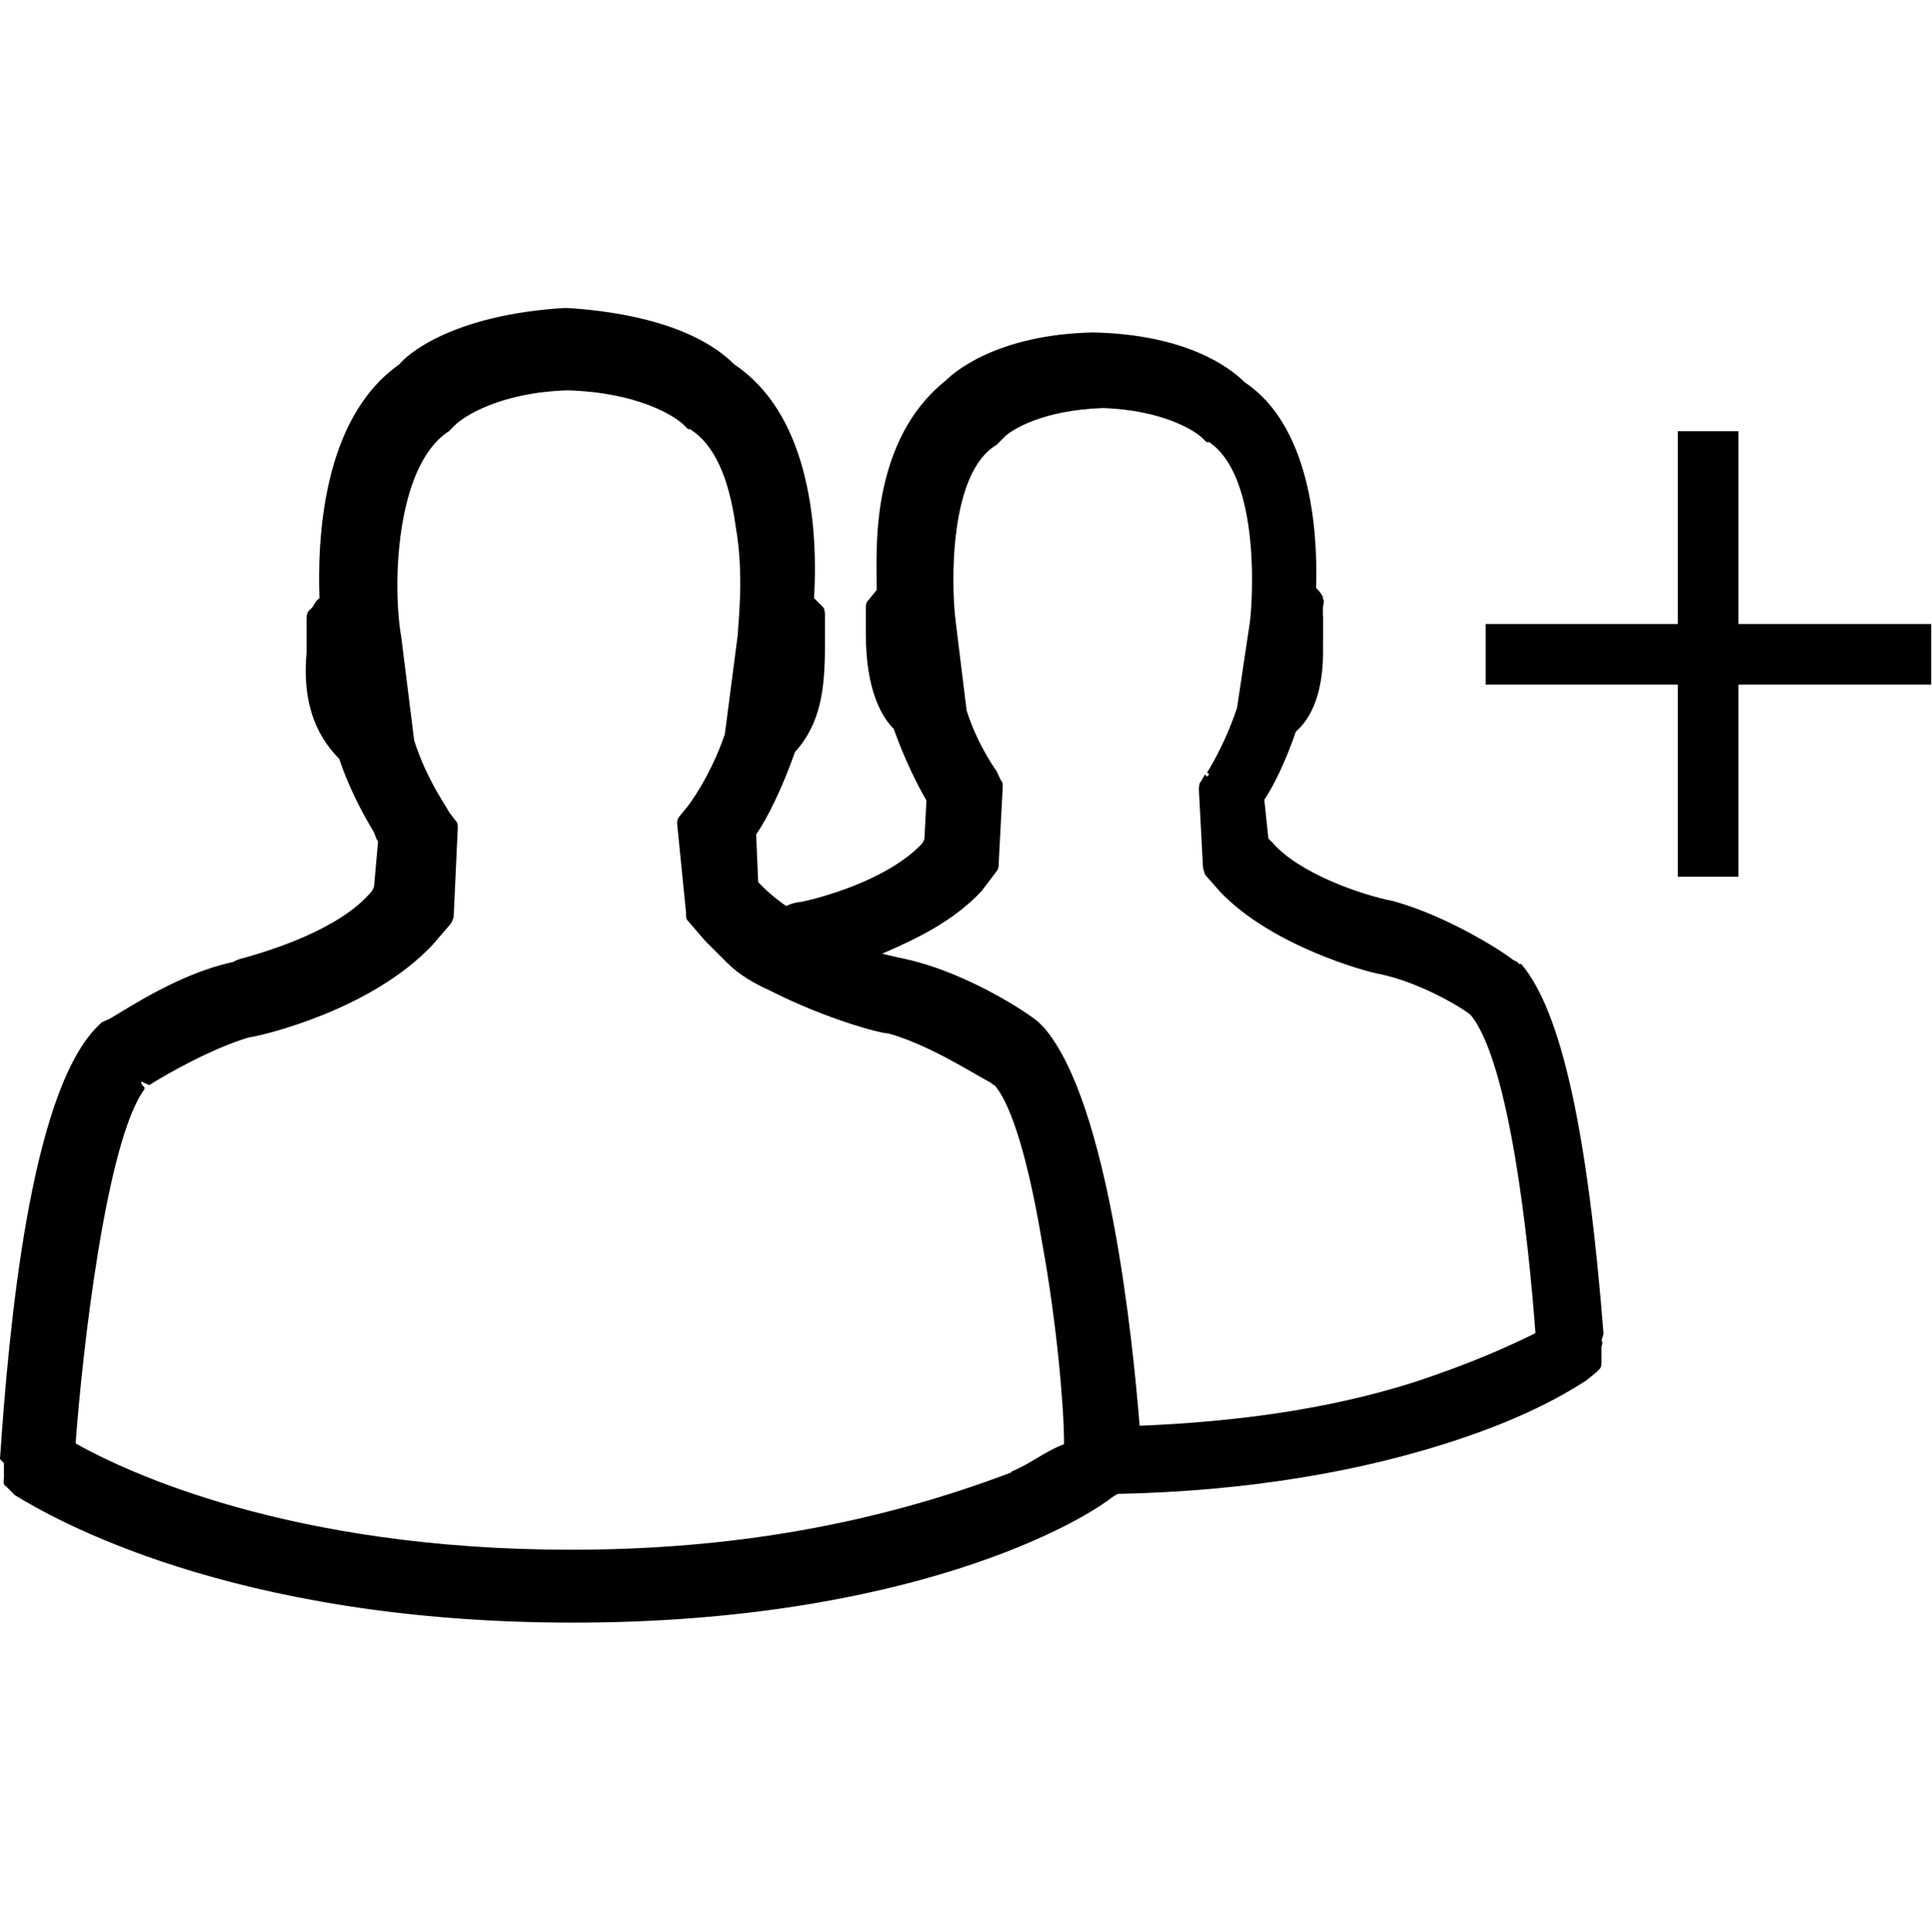
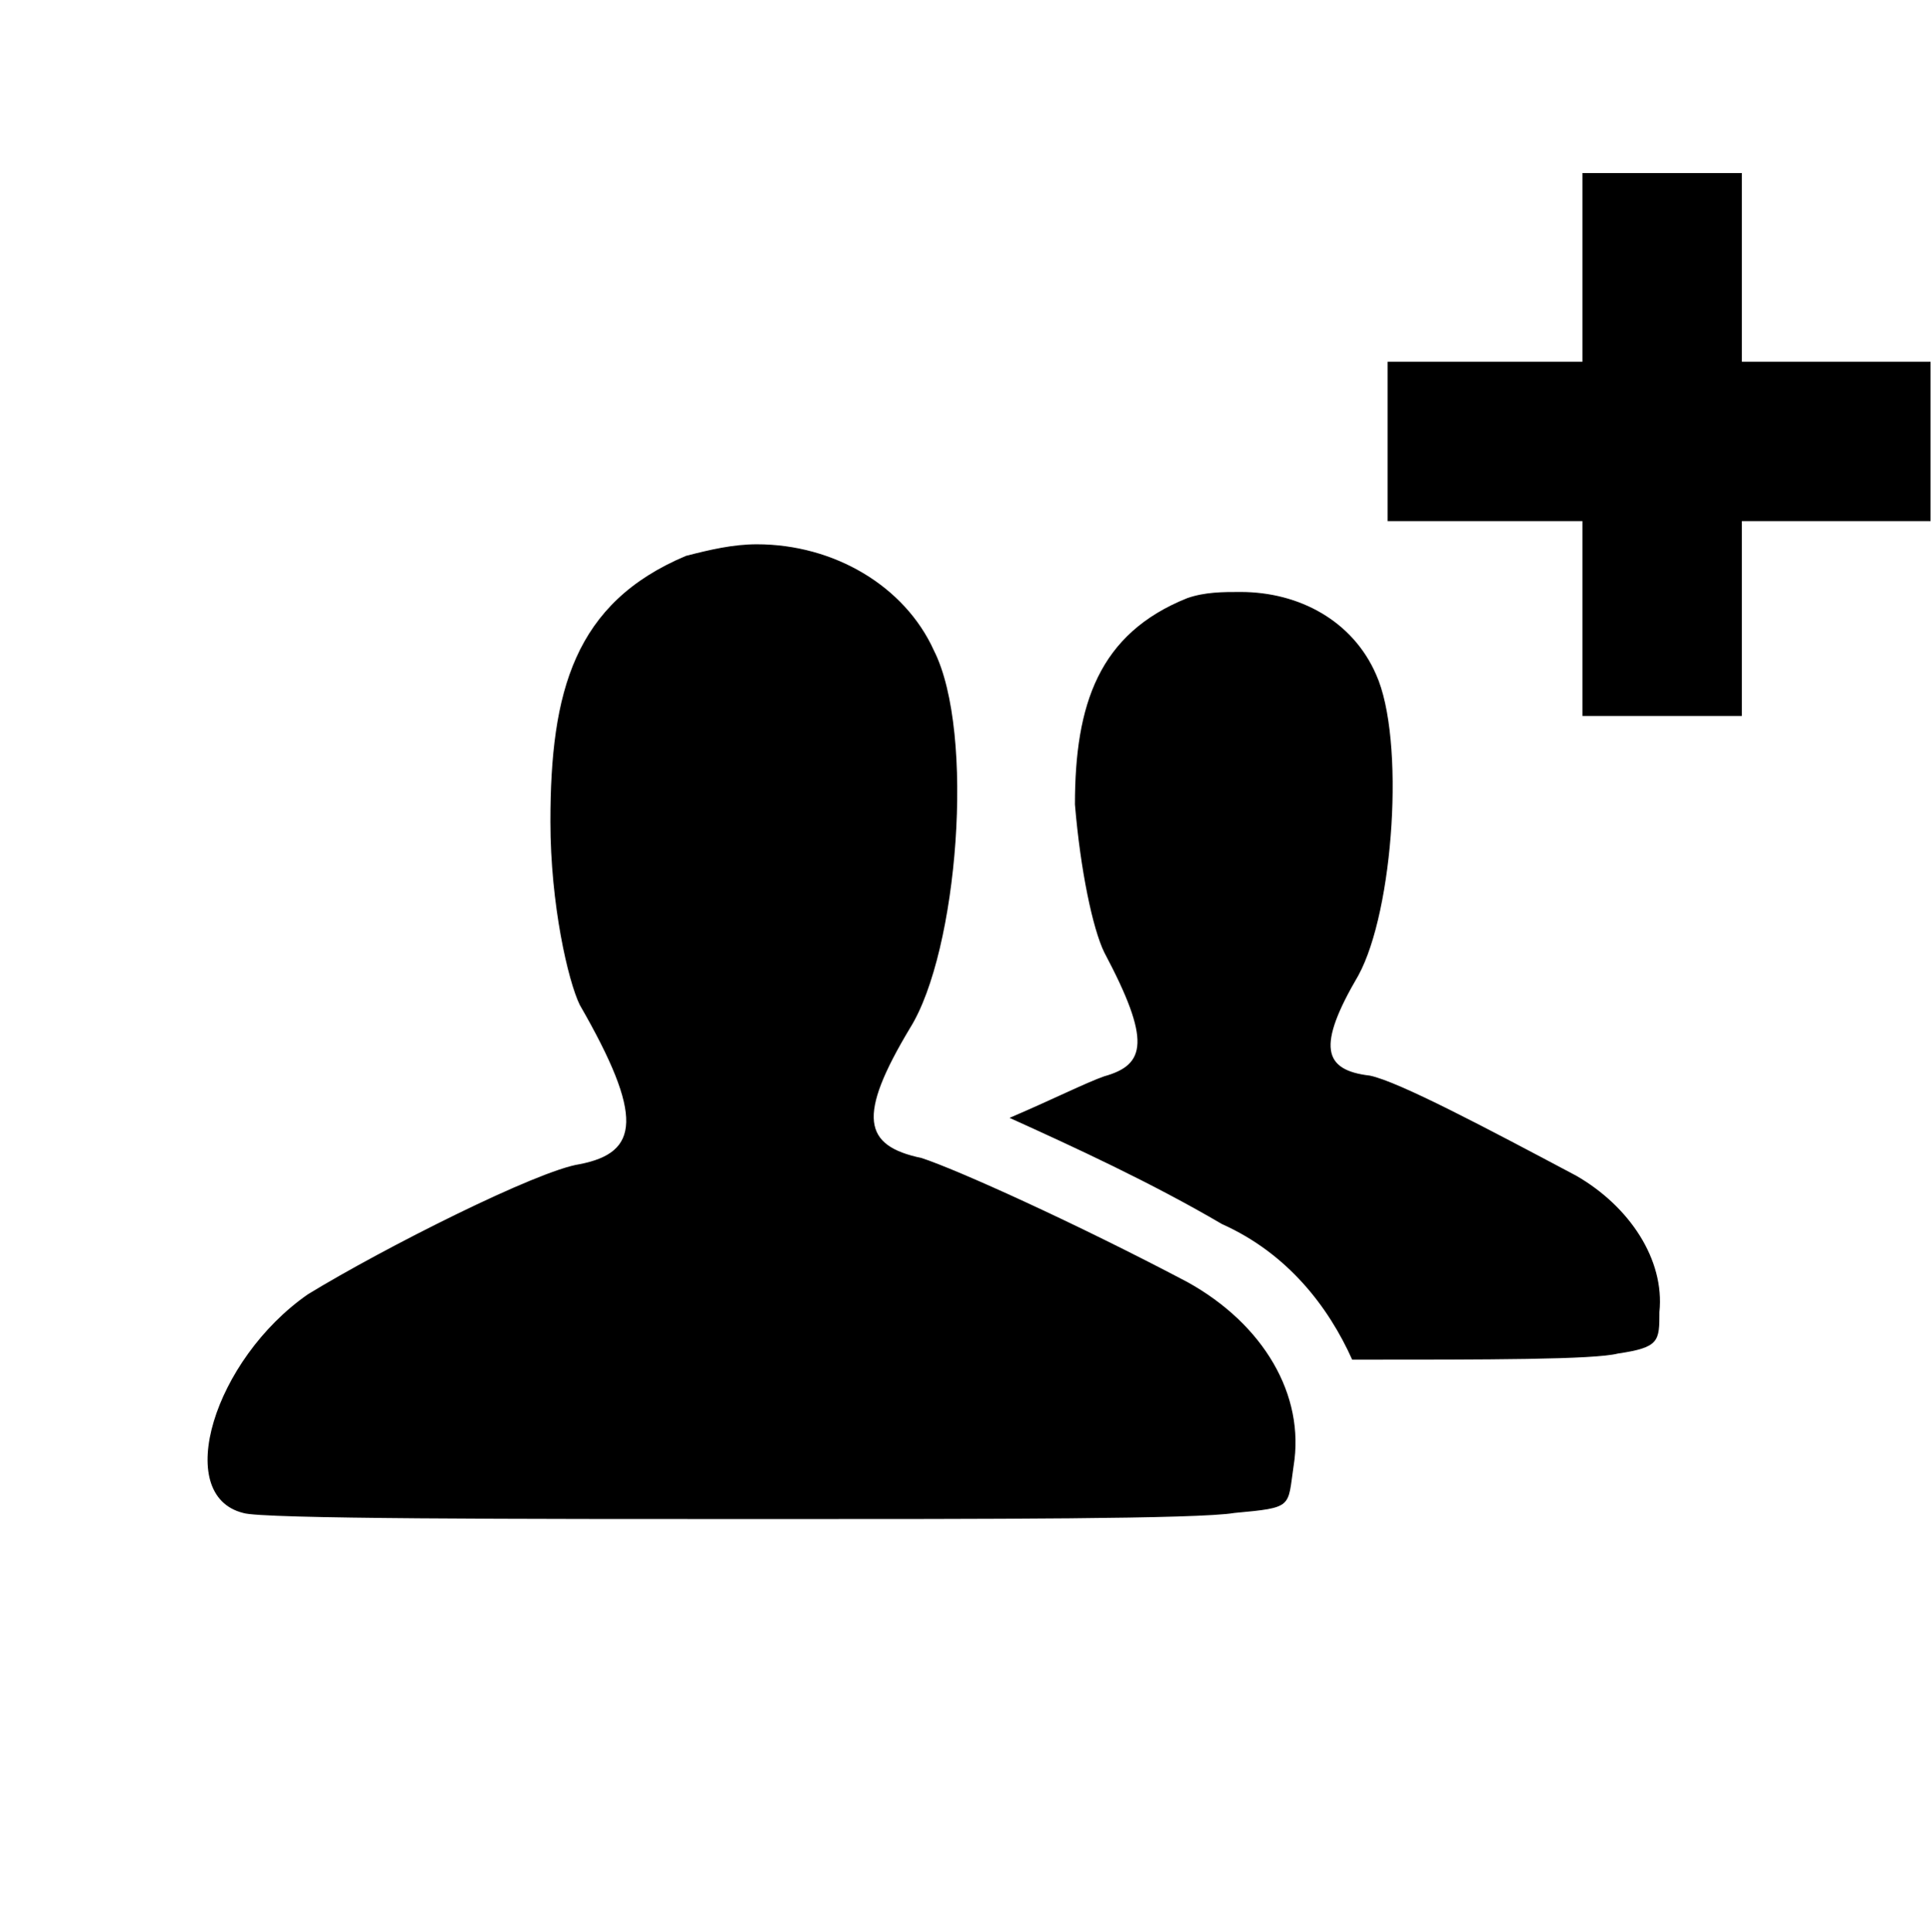
- <svg xmlns="http://www.w3.org/2000/svg" version="1.1" id="Ebene_1" x="0px" y="0px" viewBox="155.9 279.2 283.5 283.5" enable-background="new 155.9 279.2 283.5 283.5" xml:space="preserve">
-   <g>
-     <polygon points="439.4,370.8 439.4,379.7 411.1,379.7 411.1,407.9 402.2,407.9 402.2,379.7 374,379.7 374,370.8 402.2,370.8    402.2,342.5 411.1,342.5 411.1,370.8  " />
-     <path d="M240,517.4c-50.5,0-76.8-15.6-81.9-18.7l-1.3-1.3c-0.6-0.3-0.3-1-0.3-1.6V494l-0.6-0.6c1.3-19.4,4.4-53,14-63.2l0.6-0.6   l0.3-0.3l0,0l1.3-0.6c3.2-1.9,10.5-6.7,18.1-8.3c0,0,0.3-0.3,1.6-0.6c3.5-1,14-4.1,18.7-9.8l0.3-0.6l0.6-6.7   c-0.3-0.3-0.3-0.6-0.6-1.3c-1.3-2.2-3.5-6-5.1-10.8c-3.8-3.8-5.4-8.9-4.8-15.6v-4.8c0-0.3,0-1,0.3-1.3l0.6-0.6c0.3-0.6,0.6-1,1-1.3   c-0.3-8.3,0.3-26.3,11.7-34.3c1-1.3,7.6-7.3,24.4-8.3c5.4,0.3,18.1,1.6,24.8,8.3c10.5,7,12.4,22.5,11.7,34.3c0.3,0.3,0.6,0.6,1,1   l0.3,0.3c0.3,0.3,0.3,1,0.3,1.3v4.4c0,6.3-0.6,11.4-4.4,15.6c-1.9,5.4-4.1,9.8-5.7,12.1l0.3,7l0.6,0.6c1.3,1.3,2.5,2.2,3.5,2.9   c0.6-0.3,1.6-0.6,2.2-0.6c2.9-0.6,12.7-3.2,17.8-8.6l0.3-0.6l0.3-5.7c-1.3-2.2-3.2-6-4.8-10.5c-1.6-1.6-4.1-5.4-4.1-14v-3.5   c0-0.6,0-1,0.3-1.3l1.3-1.6c0-3.2-0.3-8.9,1-14.9c1.6-7.3,4.8-12.4,9.2-15.9c1-1,7.3-6.7,21.6-7c13.6,0.3,20,5.1,22.2,7.3   c9.5,6.3,10.8,21.3,10.5,30.2c0.3,0.3,0.6,0.6,1,1.3v0.3c0.3,0.3,0,1,0,1.3v4.1c0,7.9-1.9,12.1-3.8,13.6c-1.6,4.8-3.5,8.6-4.8,10.5   l0.6,5.7l0.6,0.6c3.8,4.4,12.7,7.6,17.8,8.6c7.9,2.2,15.9,7.3,17.5,8.6l0.6,0.3l0.3,0.3l0,0h0.3c6,7,9.8,25.1,12.1,54.3l-0.3,1   c0.3,0.3,0,0.6,0,1v1.9c0,0.6,0,1-0.3,1.3c-1,0.6-1.3,1.3-1.6,1.3l0,0c-1,0.6-7,4.8-18.1,8.6c-14.9,5.1-32.1,7.9-51.1,8.3   C314.9,502.8,288.9,517.4,240,517.4z M167,491.1c7.3,4.1,31.4,15.6,72.7,15.6c23.8,0,44.8-3.8,64.8-11.4h-0.3   c3.2-1.3,4.8-2.9,7.9-4.1v-0.3c0-4.8-1-17.1-3.2-29.2c-2.5-14.9-5.1-21-7-23.2c-0.3,0-0.3-0.3-1-0.6c-2.9-1.6-8.9-5.4-14.6-7   c-1.3,0-9.2-2.2-16.8-6l-0.6-0.3c-2.2-1-4.4-2.2-6.3-4.1c-0.3-0.3-1.3-1.3-1.3-1.3c-0.6-0.6-1.3-1.3-1.9-1.9l-2.5-2.9   c-0.3-0.3-0.3-0.6-0.3-1.3l-1.3-13c0-0.3,0-0.6,0.3-1l1.3-1.6c0,0,3.2-4.1,5.4-10.5l1.9-14.6c0-1.3,1-8.6-0.3-15.9   c-1-7.3-3.2-12.1-6.7-14.3l0,0h-0.3l-0.6-0.6c-1.3-1.3-6.7-4.8-17.1-5.1c-9.8,0.3-15.2,3.8-16.5,5.1l-0.6,0.6l-0.3,0.3   c-7.9,5.1-8.3,22.9-7,30.2l1.9,15.2c1.9,6,5.1,10.2,5.1,10.5l1,1.3c0.3,0.3,0.3,0.6,0.3,1l-0.6,13c0,0.3-0.3,1-0.6,1.3l-2.5,2.9   c-8.9,9.5-24.8,13.3-27,13.6c-5.4,1.6-12.1,5.4-14.6,7l-1.3-0.6l0.3,0.6l0.3,0.3c0,0,0,0,0,0.3l0,0l0,0   C171.5,446.7,168,477.4,167,491.1z M288.9,420c9.8,2.2,19.4,8.9,19.7,9.5l0.6,0.6c9.5,11.1,13,46,14,58.4c14.6-0.6,27.9-2.5,40-6.3   c8.9-2.9,14.9-5.7,18.1-7.3c-1-13.6-3.8-39.7-9.5-46.7c-1.6-1.3-7.6-4.8-13.3-6c-1.9-0.3-15.9-4.1-23.5-12.1l-2.2-2.5l-0.3-1   l-0.6-11.4c0-0.3,0-1,0.3-1.3l0.6-1l0.3,0.3l0.3-0.3l-0.3-0.3l0,0c0,0,2.5-3.8,4.4-9.5l1.9-12.7c0.6-5.4,1-21.6-6-26.3l0,0H333   l-0.6-0.6c-1-1-5.7-4.1-14.6-4.4c-8.9,0.3-13.3,3.2-14.3,4.1l-1,1l-0.3,0.3c-7,4.1-6.7,20.6-6,26l1.6,13c1.6,5.1,4.4,8.9,4.4,8.9   l0,0l0,0l0.6,1.3c0.3,0.3,0.3,0.6,0.3,1l-0.6,11.4c0,0.3,0,0.6-0.3,1l-2.2,2.9c-4.1,4.4-9.5,7-14.6,9.2   C286.1,419.4,288.9,420,288.9,420z" />
-     <path d="M240,516.2c-50.2,0-76.5-15.6-81.3-18.7l0,0l-1.9-1.3c-0.3,0-0.3-0.3-0.3-0.6v-1.9l0,0v-0.3c1-15.2,4.1-52.1,14-62.5   l0.6-0.6h0.3c0,0,0.6-0.3,1.3-0.6c3.2-1.9,10.5-6.3,17.8-8.3c0.3,0,0.6-0.3,1.6-0.6c3.8-1.3,14.3-4.1,19.4-10.2l0.6-1l0.6-7.6   c-0.3-0.3-0.6-1-1-1.6c-1.3-2.5-3.5-6.3-5.1-10.8c-3.5-3.8-5.1-8.6-4.4-14.9v-4.8c0,0,0-0.3,0.3-0.3l0.6-0.6c0-0.6,0.6-1,1-1.3   c-0.3-7.9,0-26.3,11.4-34c1-1,7-7,23.5-7.9l0,0c5.1,0.3,17.5,1.6,23.8,7.9c10.2,7,12.1,22.2,11.4,34c0,0,0.3,0,0.3,0.3   c0.3,0.3,0.6,0.6,1,1l0.6,0.6l0.3,0.3v4.4c0.6,6.3-1,11.1-4.4,14.9c-1.9,5.4-4.1,10.2-6,12.4l0.3,7.6l1,1c1.6,1.3,2.9,2.5,4.4,3.5   l0,0h0.3c0.6-0.3,1.3-0.6,1.9-0.6c1-0.3,13-2.9,18.7-9.2l0.6-1l0.3-6.3c-1.3-2.2-3.5-6-5.1-10.8c-1.6-1.3-4.8-4.8-4.1-13v-3.5   c0,0,0-0.3,0.3-0.3l1.6-1.6c-0.3-3.8,0-9.5,1-14.9c1.6-7,4.4-12.1,8.9-14.9c1.3-1.3,7.3-6.3,21-7l0,0c13.6,0.3,19.7,5.4,21.3,7   c9.5,6.3,10.5,21.3,9.8,29.8c0.6,0.3,1,0.6,1,1.3l0.6,0.6l0.3,0.3v4.1c0.3,8.3-2.5,11.7-4.1,13c-1.6,5.1-4.1,8.9-5.1,10.8l0.6,6.3   l0.6,1c4.4,5.1,14.3,8.3,18.7,9.2l0,0c8.3,2.2,15.9,7.6,16.8,8.3l0.6,0.3l0,0c5.7,6.7,9.8,24.8,12.1,53.6c0,0.6,0,1,0,1.3   c0.3,0,0.3,0.3,0.3,0.6v1.9c0,0.3,0,0.3-0.3,0.6l-1.6,1.3c-0.6,0.3-6.3,4.4-17.8,8.3c-14.9,5.1-32.1,7.9-50.8,8.3H320   C316.5,500.3,290.5,516.2,240,516.2z M165.7,492c7,4.1,31.4,16.2,74,16.2c23.8,0,45.1-3.8,65.1-11.4l0,0c4.8-1.9,7.9-3.8,9.2-4.4   v-1.3l0,0c-0.3-4.8-1.3-17.5-3.5-29.5c-2.2-12.4-4.8-20.6-7.6-24.1c-0.3,0-0.6-0.3-1-0.6c-2.9-1.6-9.2-5.4-15.2-7   c-1.3,0-9.2-2.2-16.5-6l-0.6-0.3c-1.9-1-4.1-2.2-6-3.8c-0.3-0.3-0.6-0.6-1-1c-0.6-0.6-1.3-1.3-1.9-1.9l-2.5-2.9v-0.3l-1.3-13v-0.3   l1.3-1.6c0,0,3.2-4.4,5.4-10.8l1.9-14.9c0.3-1.9,0.6-8.9-0.3-16.2c-1-7.6-3.5-12.7-7.3-15.2l0,0l-0.6-0.6   c-1.6-1.9-7.6-5.1-17.8-5.4c-10.2,0.3-15.9,3.5-17.5,5.4l-0.6,0.6l0,0c-8.6,5.7-8.9,23.8-7.6,31.4l1.9,15.2   c2.2,6.3,5.4,10.8,5.4,10.8l0,0l0.6,1.3v0.3l-0.6,13v0.3l-2.5,2.9c-8.6,9.2-24.4,13-26,13.3c-6,1.6-12.7,5.7-15.2,7.3   c-0.3,0-0.3,0.3-0.6,0.3C170.2,445.7,166.4,478.1,165.7,492z M281.3,419c3.2,1,5.4,1.6,7.3,2.2c9.5,2.2,19,8.6,19.4,9.2l0.6,0.6   l0,0c9.8,11.4,13,49.8,13.6,59c14.9-0.6,28.9-2.5,41.3-6.3c10.2-3.2,16.5-6.3,19-7.9c-1-13.6-3.8-40.9-9.8-47.9   c-1.9-1.3-7.9-5.1-14-6.7c-1.6-0.3-15.6-3.8-22.9-11.7l-2.2-2.5v-0.3l-0.6-11.1v-0.3l0.6-1.3l0,0c0,0,2.9-4.1,4.8-9.8l1.9-13   c0.6-6,1-22.2-6.3-27.3l0,0l-0.6-0.6c-1.3-1.6-6.3-4.4-15.6-4.8c-8.9,0.3-14,3.2-15.2,4.8l-0.6,0.6l0,0c-7.6,4.8-7.3,21.3-6.3,27.3   l1.6,13c1.9,5.4,4.8,9.5,4.8,9.5l0,0l0.6,1.3v0.3l-0.6,11.1v0.3l-2.2,2.5C294,414,287.3,416.8,281.3,419z" />
+ <svg xmlns="http://www.w3.org/2000/svg" version="1.1" id="Ebene_1" x="0px" y="0px" viewBox="-396.7 279.2 283.5 283.5" enable-background="new -396.7 279.2 283.5 283.5" xml:space="preserve">
+   <g id="icomoon-ignore">
+     <line fill="none" stroke="#449FDB" x1="-255" y1="420.9" x2="-255" y2="420.9" />
  </g>
+   <path d="M-193,332.3h79.7v23.4H-193V332.3z M-164.4,304.6h23.4v79.7h-23.4V304.6z M-206.8,494.4c-0.9,6.1,0,6.1-8.7,6.9  c-5.2,0.9-36.4,0.9-68.4,0.9c-36.4,0-74.5,0-77.1-0.9c-10.4-2.6-4.3-22.5,9.5-32.1c11.3-6.9,33.8-18.2,39.9-19.1  c8.7-1.7,9.5-6.9,0-23.4c-1.7-3.5-4.3-14.7-4.3-26.9c0-19.1,3.5-32.1,19.9-39c3.5-0.9,6.9-1.7,10.4-1.7c11.3,0,21.7,6.1,26,15.6  c6.1,12.1,3.5,44.2-3.5,55.4c-7.8,13-6.9,17.3,1.7,19.1c5.2,1.7,22.5,9.5,39,18.2C-211.2,473.6-205.1,484-206.8,494.4L-206.8,494.4z   M-153.1,471.8c0,4.3,0,5.2-6.1,6.1c-3.5,0.9-19.1,0.9-39,0.9c-3.5-7.8-9.5-15.6-19.1-19.9c-10.4-6.1-21.7-11.3-31.2-15.6  c6.1-2.6,11.3-5.2,13.9-6.1c6.1-1.7,6.9-5.2,0-18.2c-1.7-3.5-3.5-12.1-4.3-21.7c0-14.7,3.5-25.1,16.5-30.3c2.6-0.9,5.2-0.9,7.8-0.9  c8.7,0,16.5,4.3,19.9,12.1c4.3,9.5,2.6,34.7-2.6,44.2c-6.1,10.4-5.2,13.9,1.7,14.7c4.3,0.9,17.3,7.8,30.3,14.7  C-157.5,456.3-152.3,464.1-153.1,471.8L-153.1,471.8z" />
</svg>
